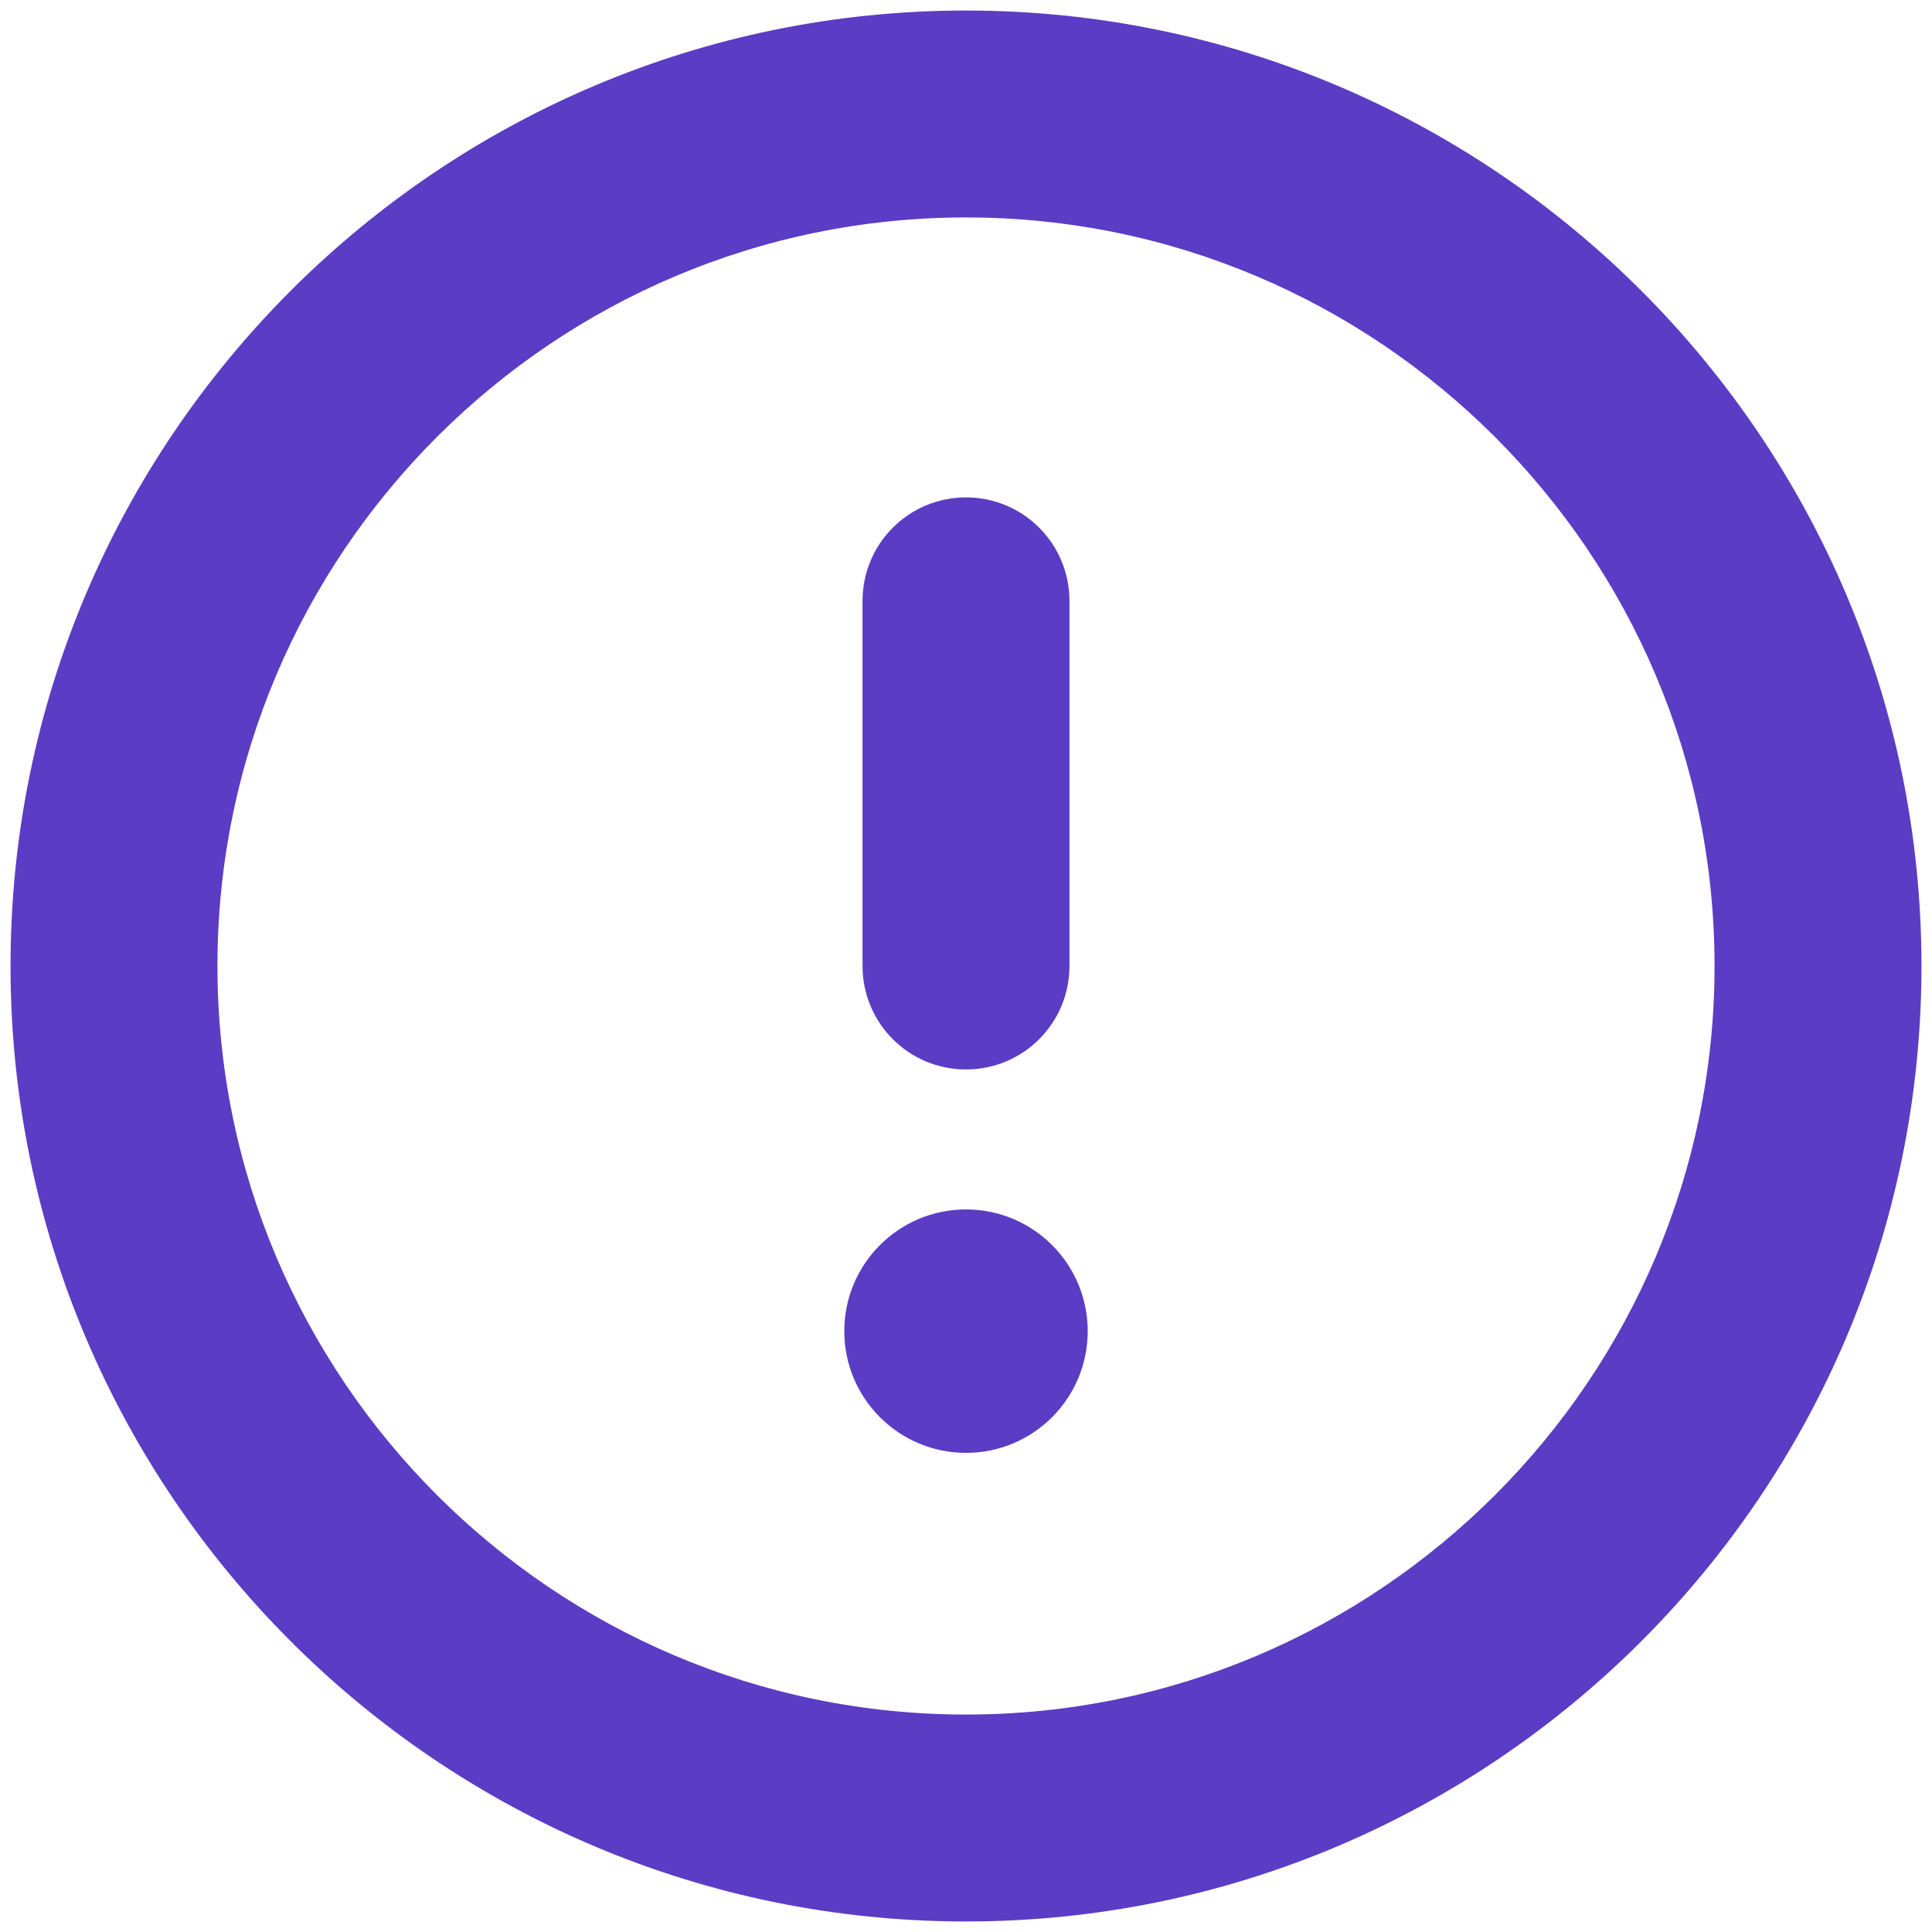
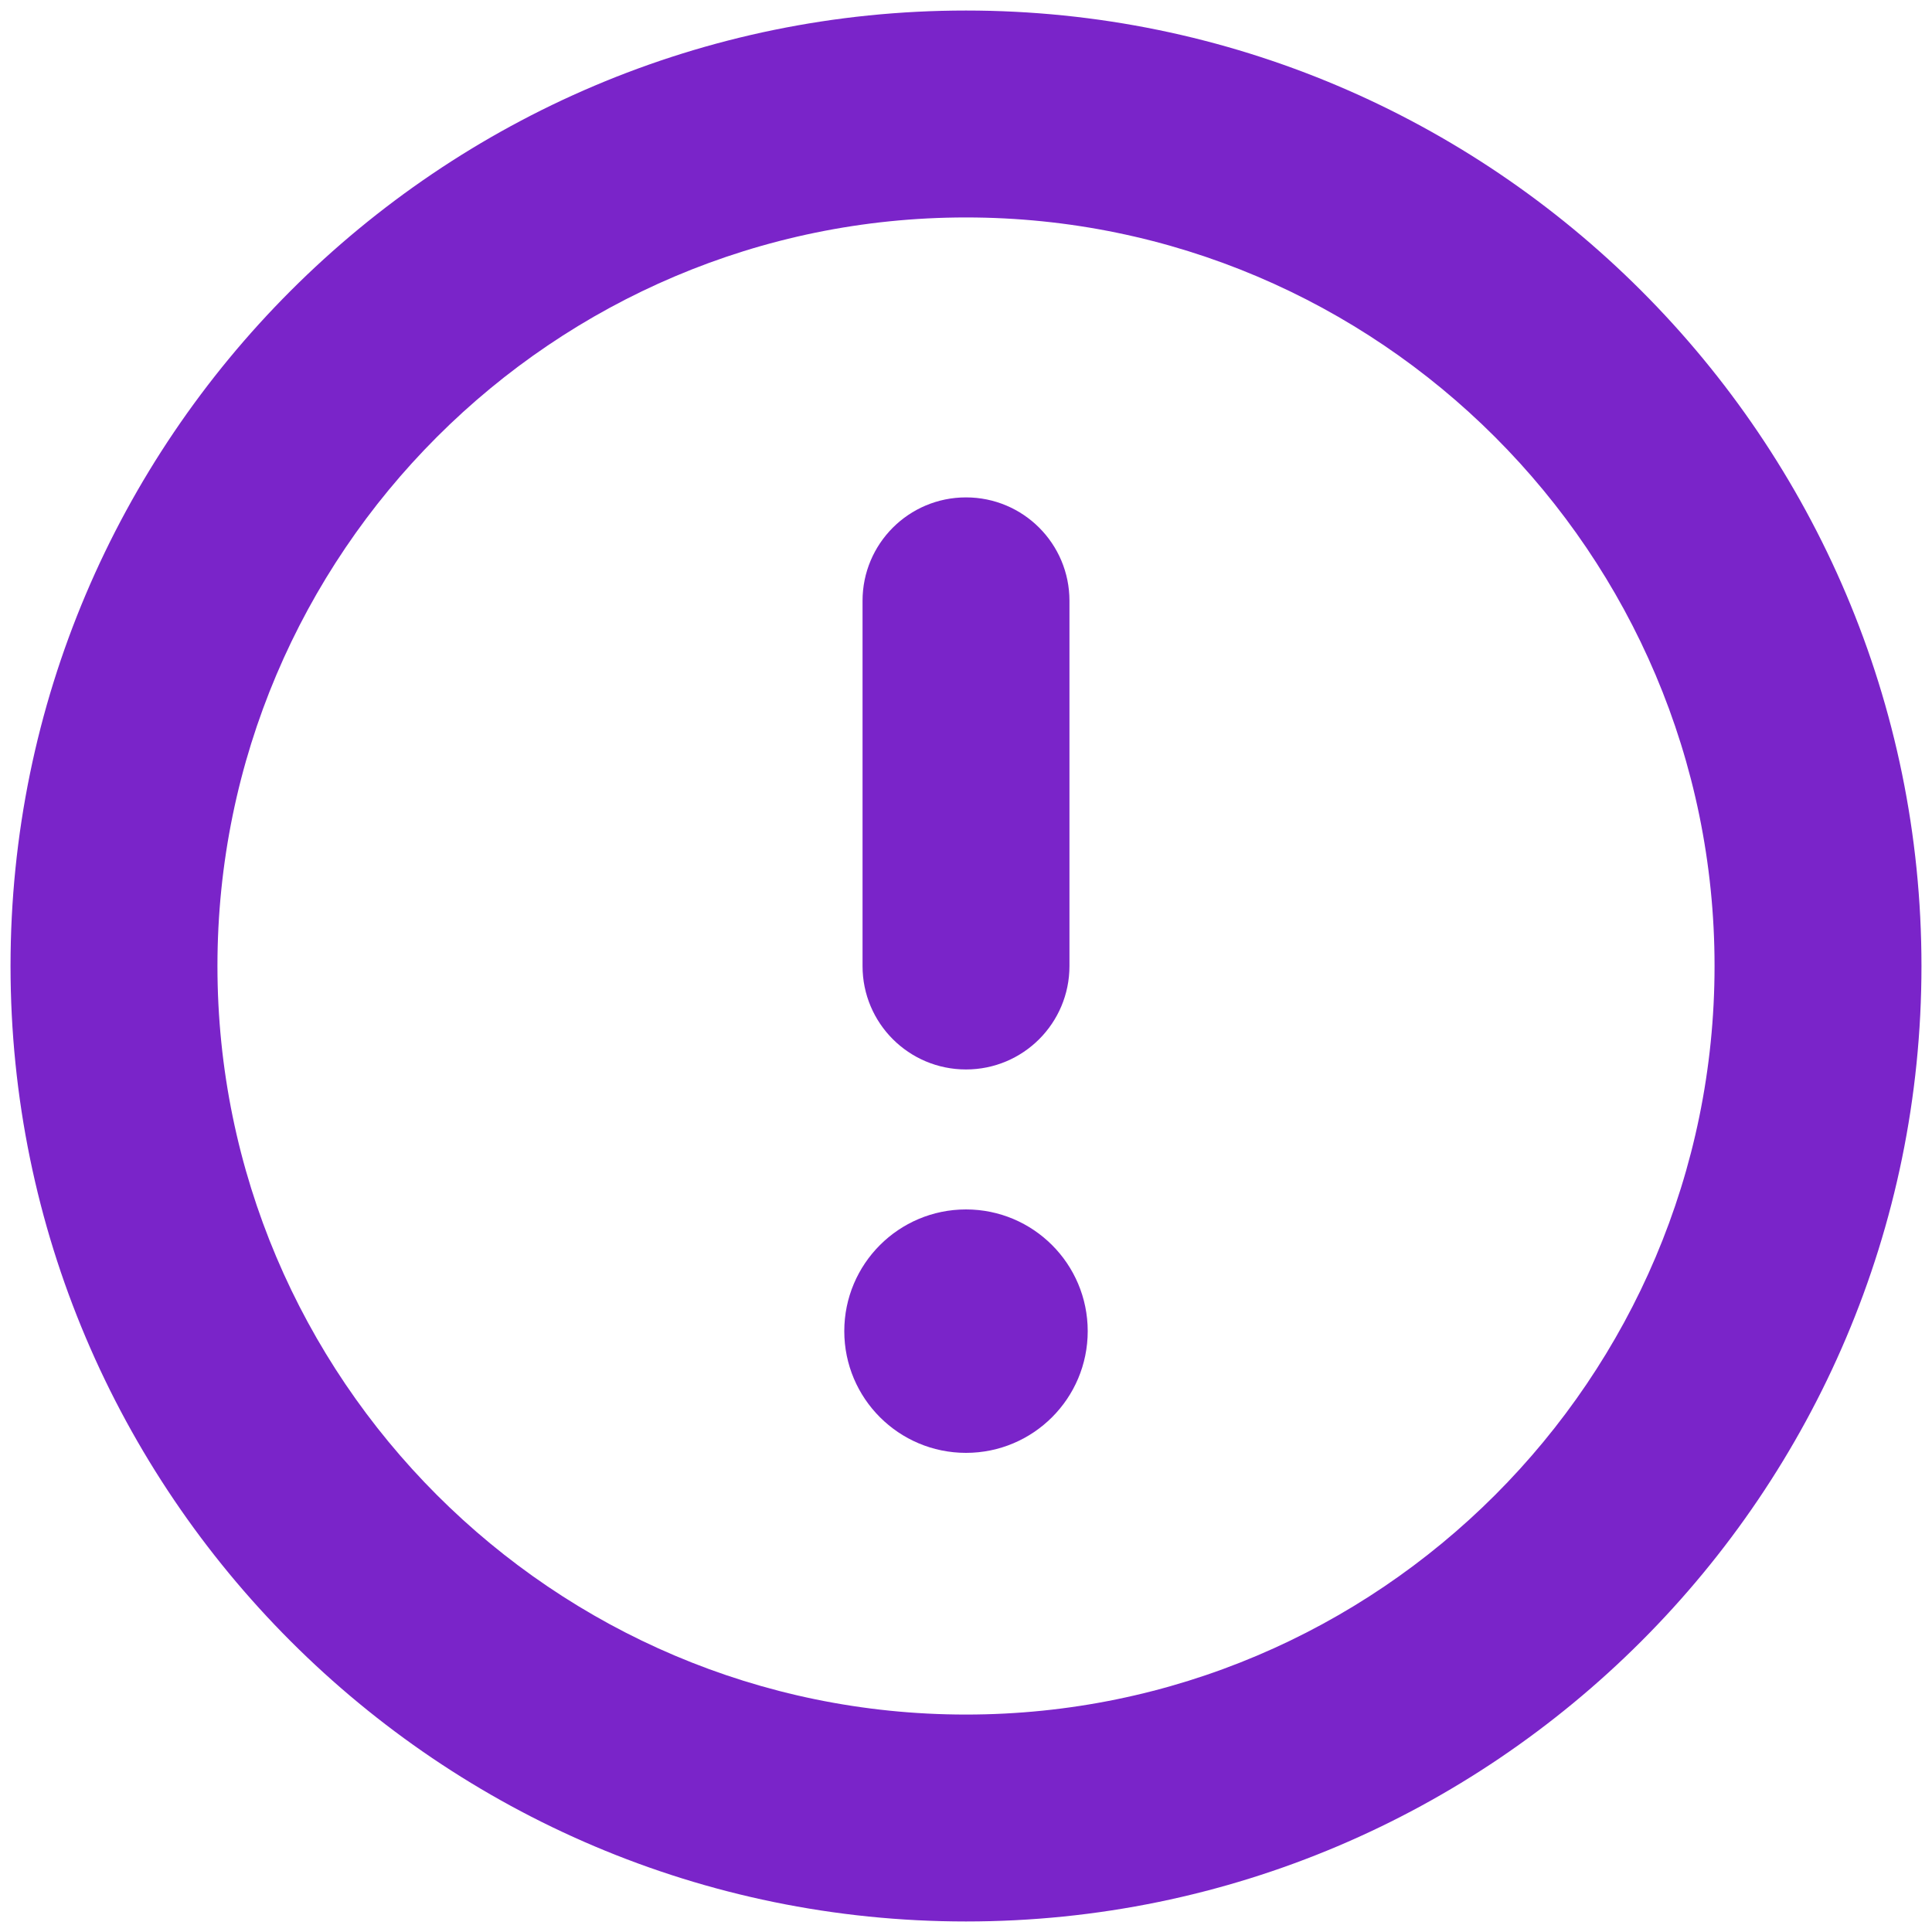
<svg xmlns="http://www.w3.org/2000/svg" version="1.0" id="error" x="0px" y="0px" viewBox="0 0 200 200" enable-background="new 0 0 100 100" xml:space="preserve" width="200" height="200">
  <defs id="defs17" />
  <g id="g4" transform="matrix(2.52,0,0,2.52,-26,-26)">
-     <path fill="#5B3CC4" d="m 50,54.25 c -2.35,0 -4.25,-1.9 -4.25,-4.25 V 35 c 0,-2.35 1.9,-4.25 4.25,-4.25 2.35,0 4.25,1.9 4.25,4.25 v 15 c 0,2.35 -1.9,4.25 -4.25,4.25 z" id="path2" />
+     <path fill="#7A24C9" d="m 50,54.25 c -2.35,0 -4.25,-1.9 -4.25,-4.25 V 35 c 0,-2.35 1.9,-4.25 4.25,-4.25 2.35,0 4.25,1.9 4.25,4.25 v 15 c 0,2.35 -1.9,4.25 -4.25,4.25 z" id="path2" />
  </g>
  <g id="g8" transform="matrix(2.52,0,0,2.52,-26,-26)">
-     <circle fill="#5B3CC4" cx="50" cy="65" r="5" id="circle6" />
+     <circle fill="#7A24C9" cx="50" cy="65" r="5" id="circle6" />
  </g>
  <g id="g12" transform="matrix(2.52,0,0,2.52,-26,-26)">
-     <path fill="#5B3CC4" d="M 50,89.25 C 28.36,89.25 10.75,71.64 10.75,50 10.75,28.36 28.36,10.75 50,10.75 71.64,10.75 89.25,28.36 89.25,50 89.25,71.64 71.64,89.25 50,89.25 Z m 0,-70 C 33.05,19.25 19.25,33.04 19.25,50 19.25,66.95 33.04,80.75 50,80.75 66.95,80.75 80.75,66.96 80.75,50 80.75,33.05 66.95,19.25 50,19.25 Z" id="path10" />
+     <path fill="#7A24C9" d="M 50,89.25 C 28.36,89.25 10.75,71.64 10.75,50 10.75,28.36 28.36,10.75 50,10.75 71.64,10.75 89.25,28.36 89.25,50 89.25,71.64 71.64,89.25 50,89.25 Z m 0,-70 C 33.05,19.25 19.25,33.04 19.25,50 19.25,66.95 33.04,80.75 50,80.75 66.95,80.75 80.75,66.96 80.75,50 80.75,33.05 66.95,19.25 50,19.25 Z" id="path10" />
  </g>
</svg>
